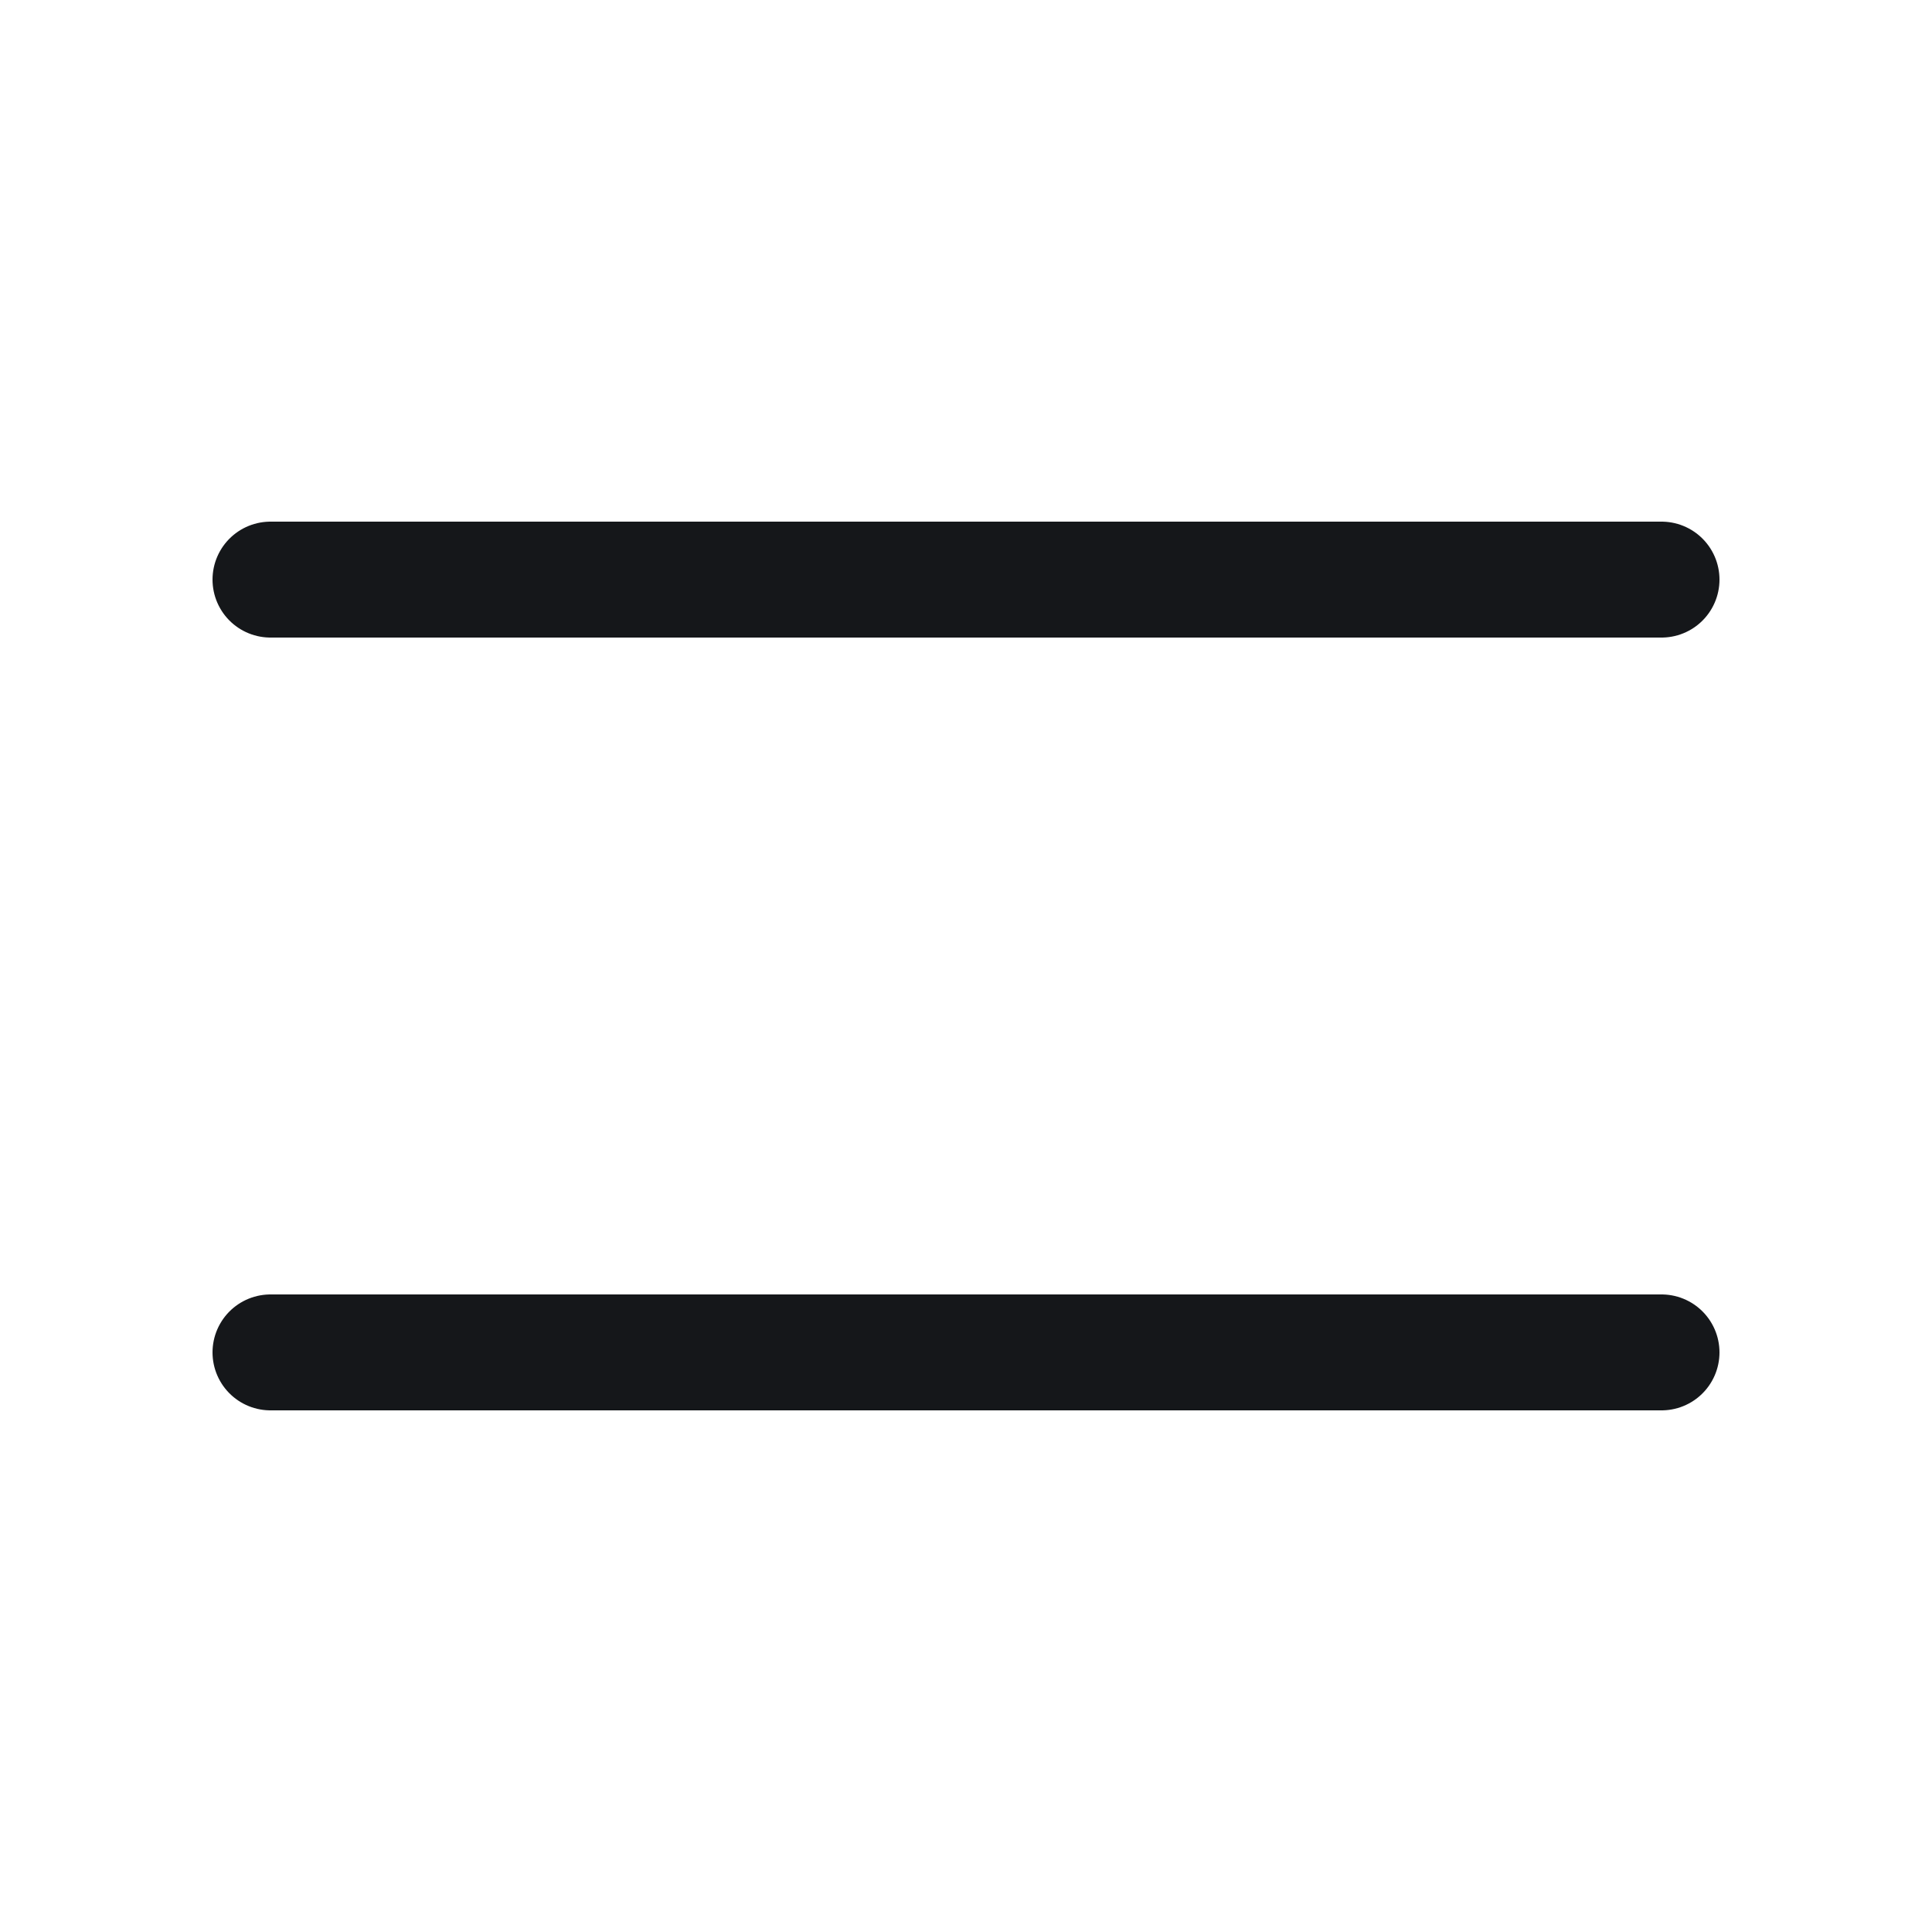
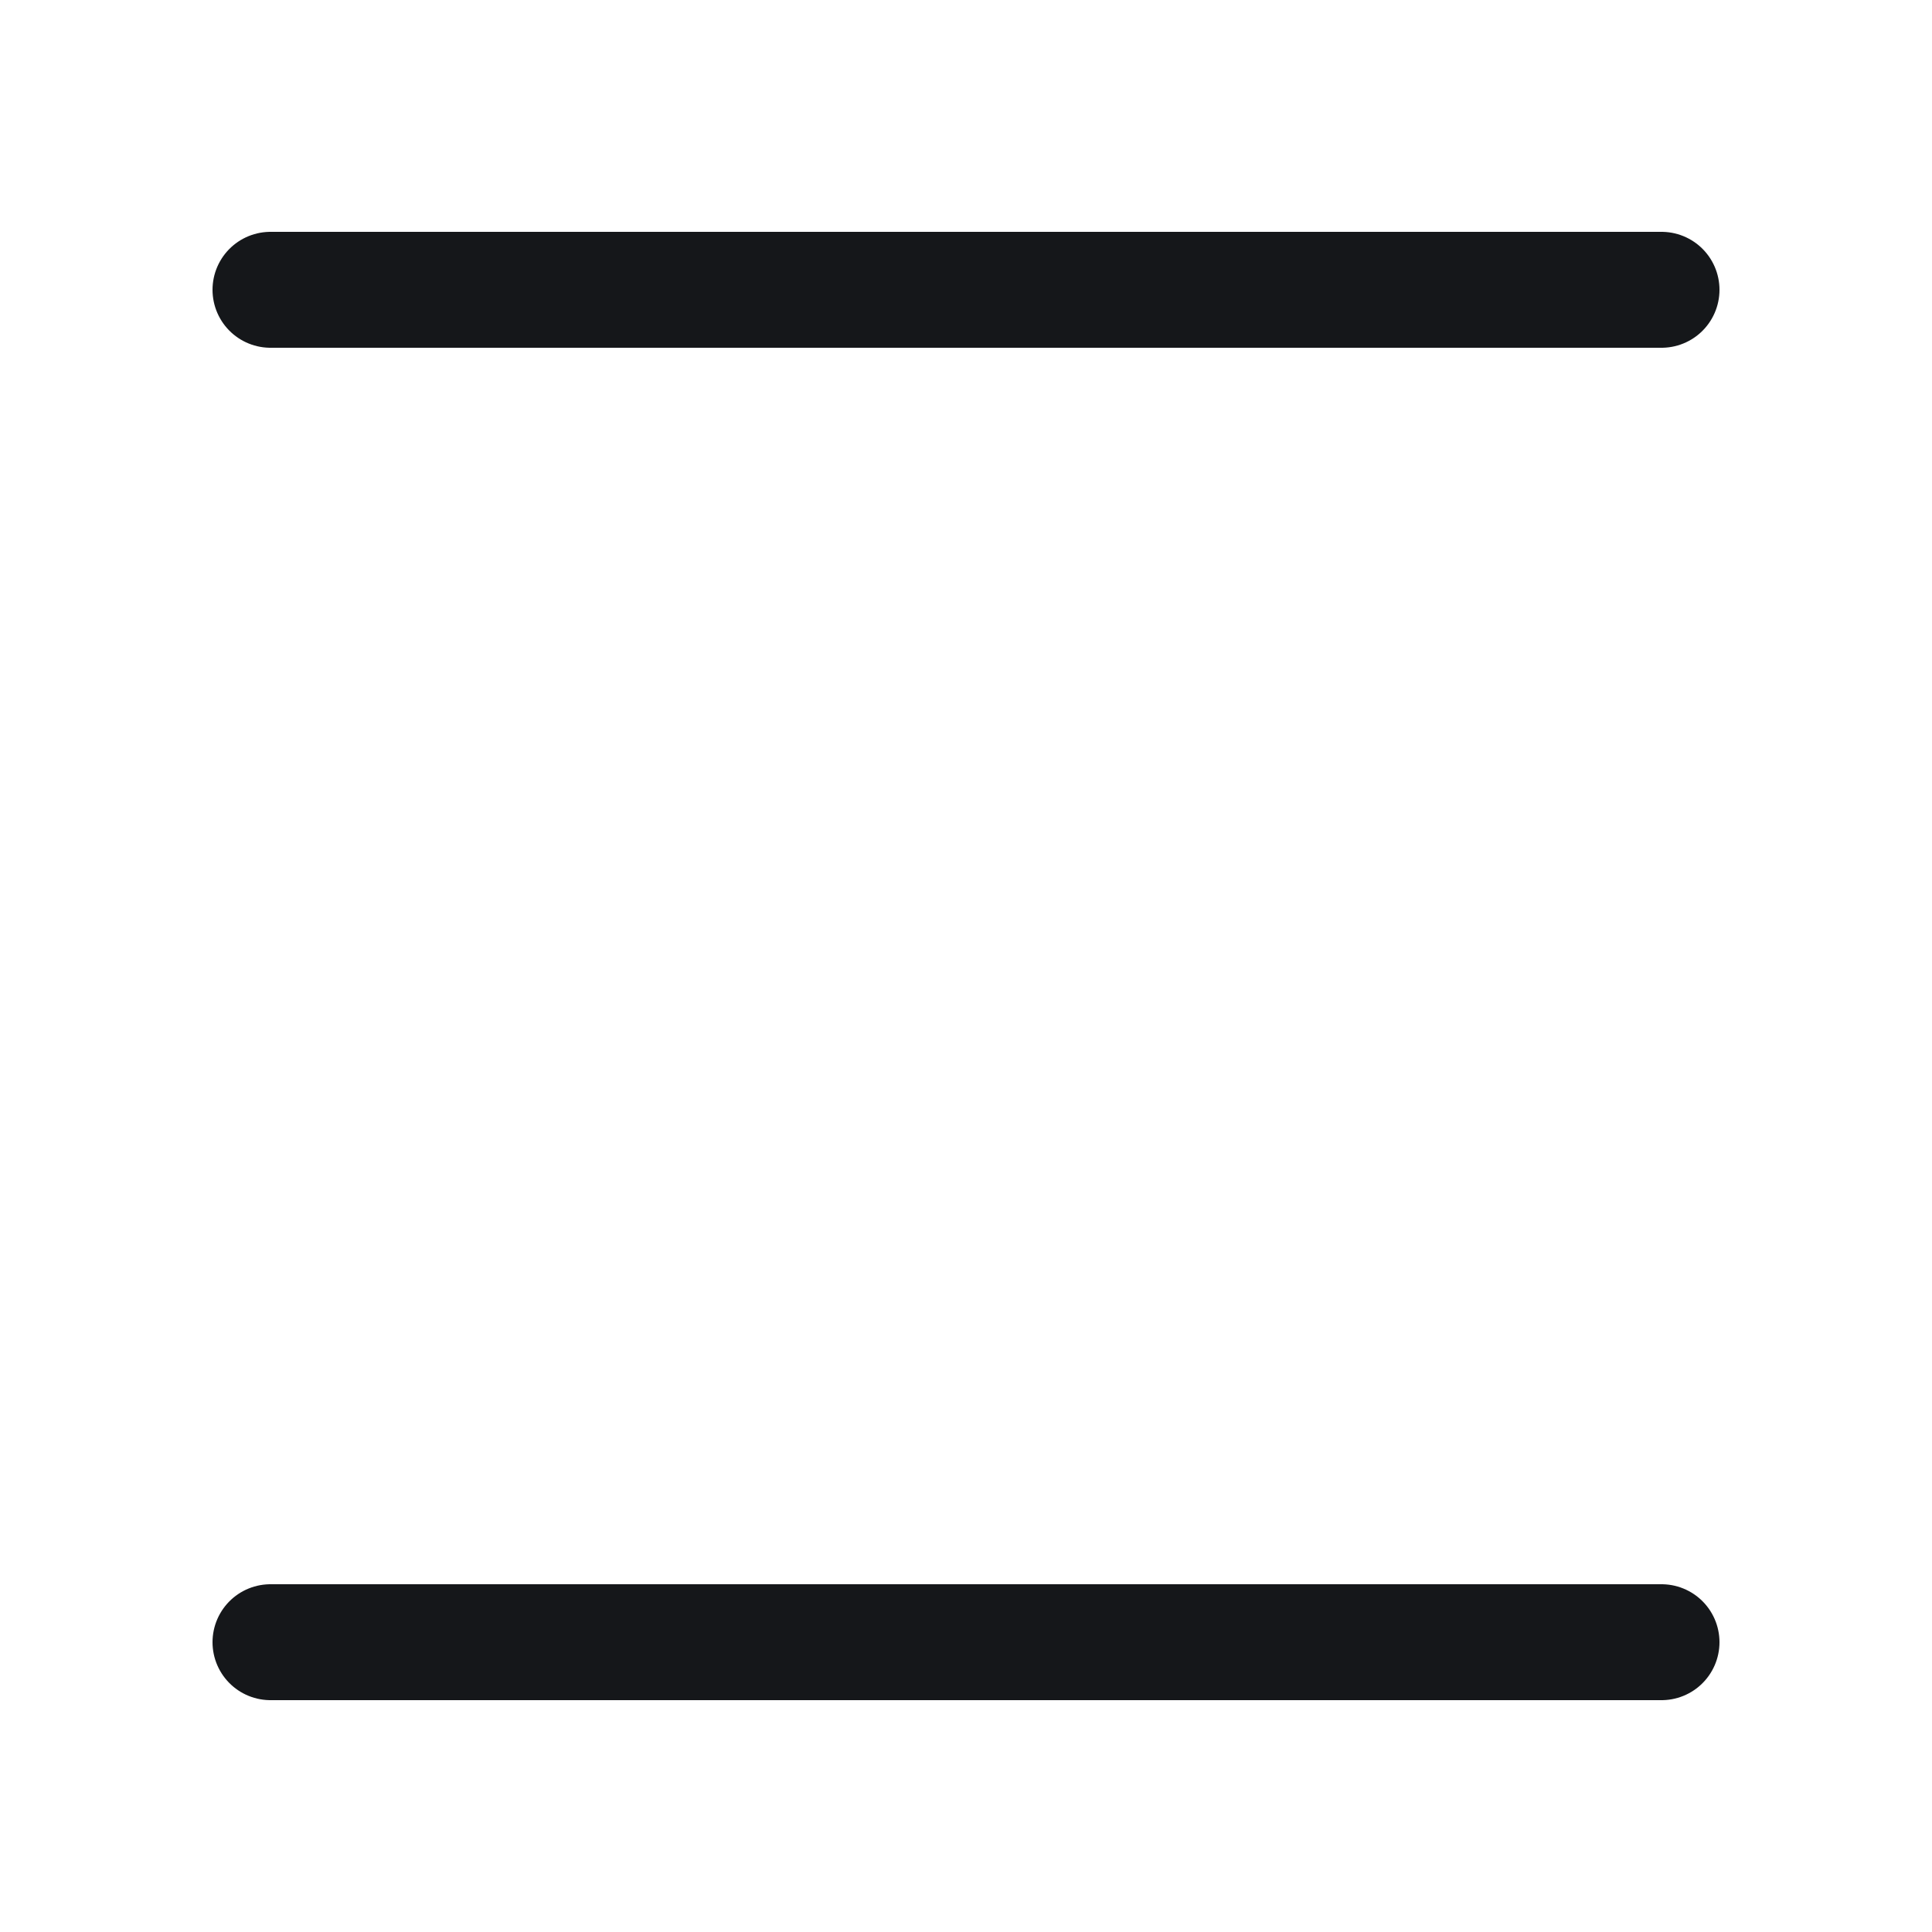
<svg xmlns="http://www.w3.org/2000/svg" viewBox="0 0 100 100">
  <style>path,line,circle,ellipse,polygon,polyline,rect{fill:none;stroke:#15171a;stroke-width:6;stroke-linecap:round;stroke-linejoin:round}.fill{fill:#15171a;stroke:none}</style>
-   <line x1="14" y1="30" x2="86" y2="30" />
-   <line x1="14" y1="70" x2="86" y2="70" />
+   <line x1="14" y1="15" x2="86" y2="15" />
+   <line x1="14" y1="85" x2="86" y2="85" />
</svg>
